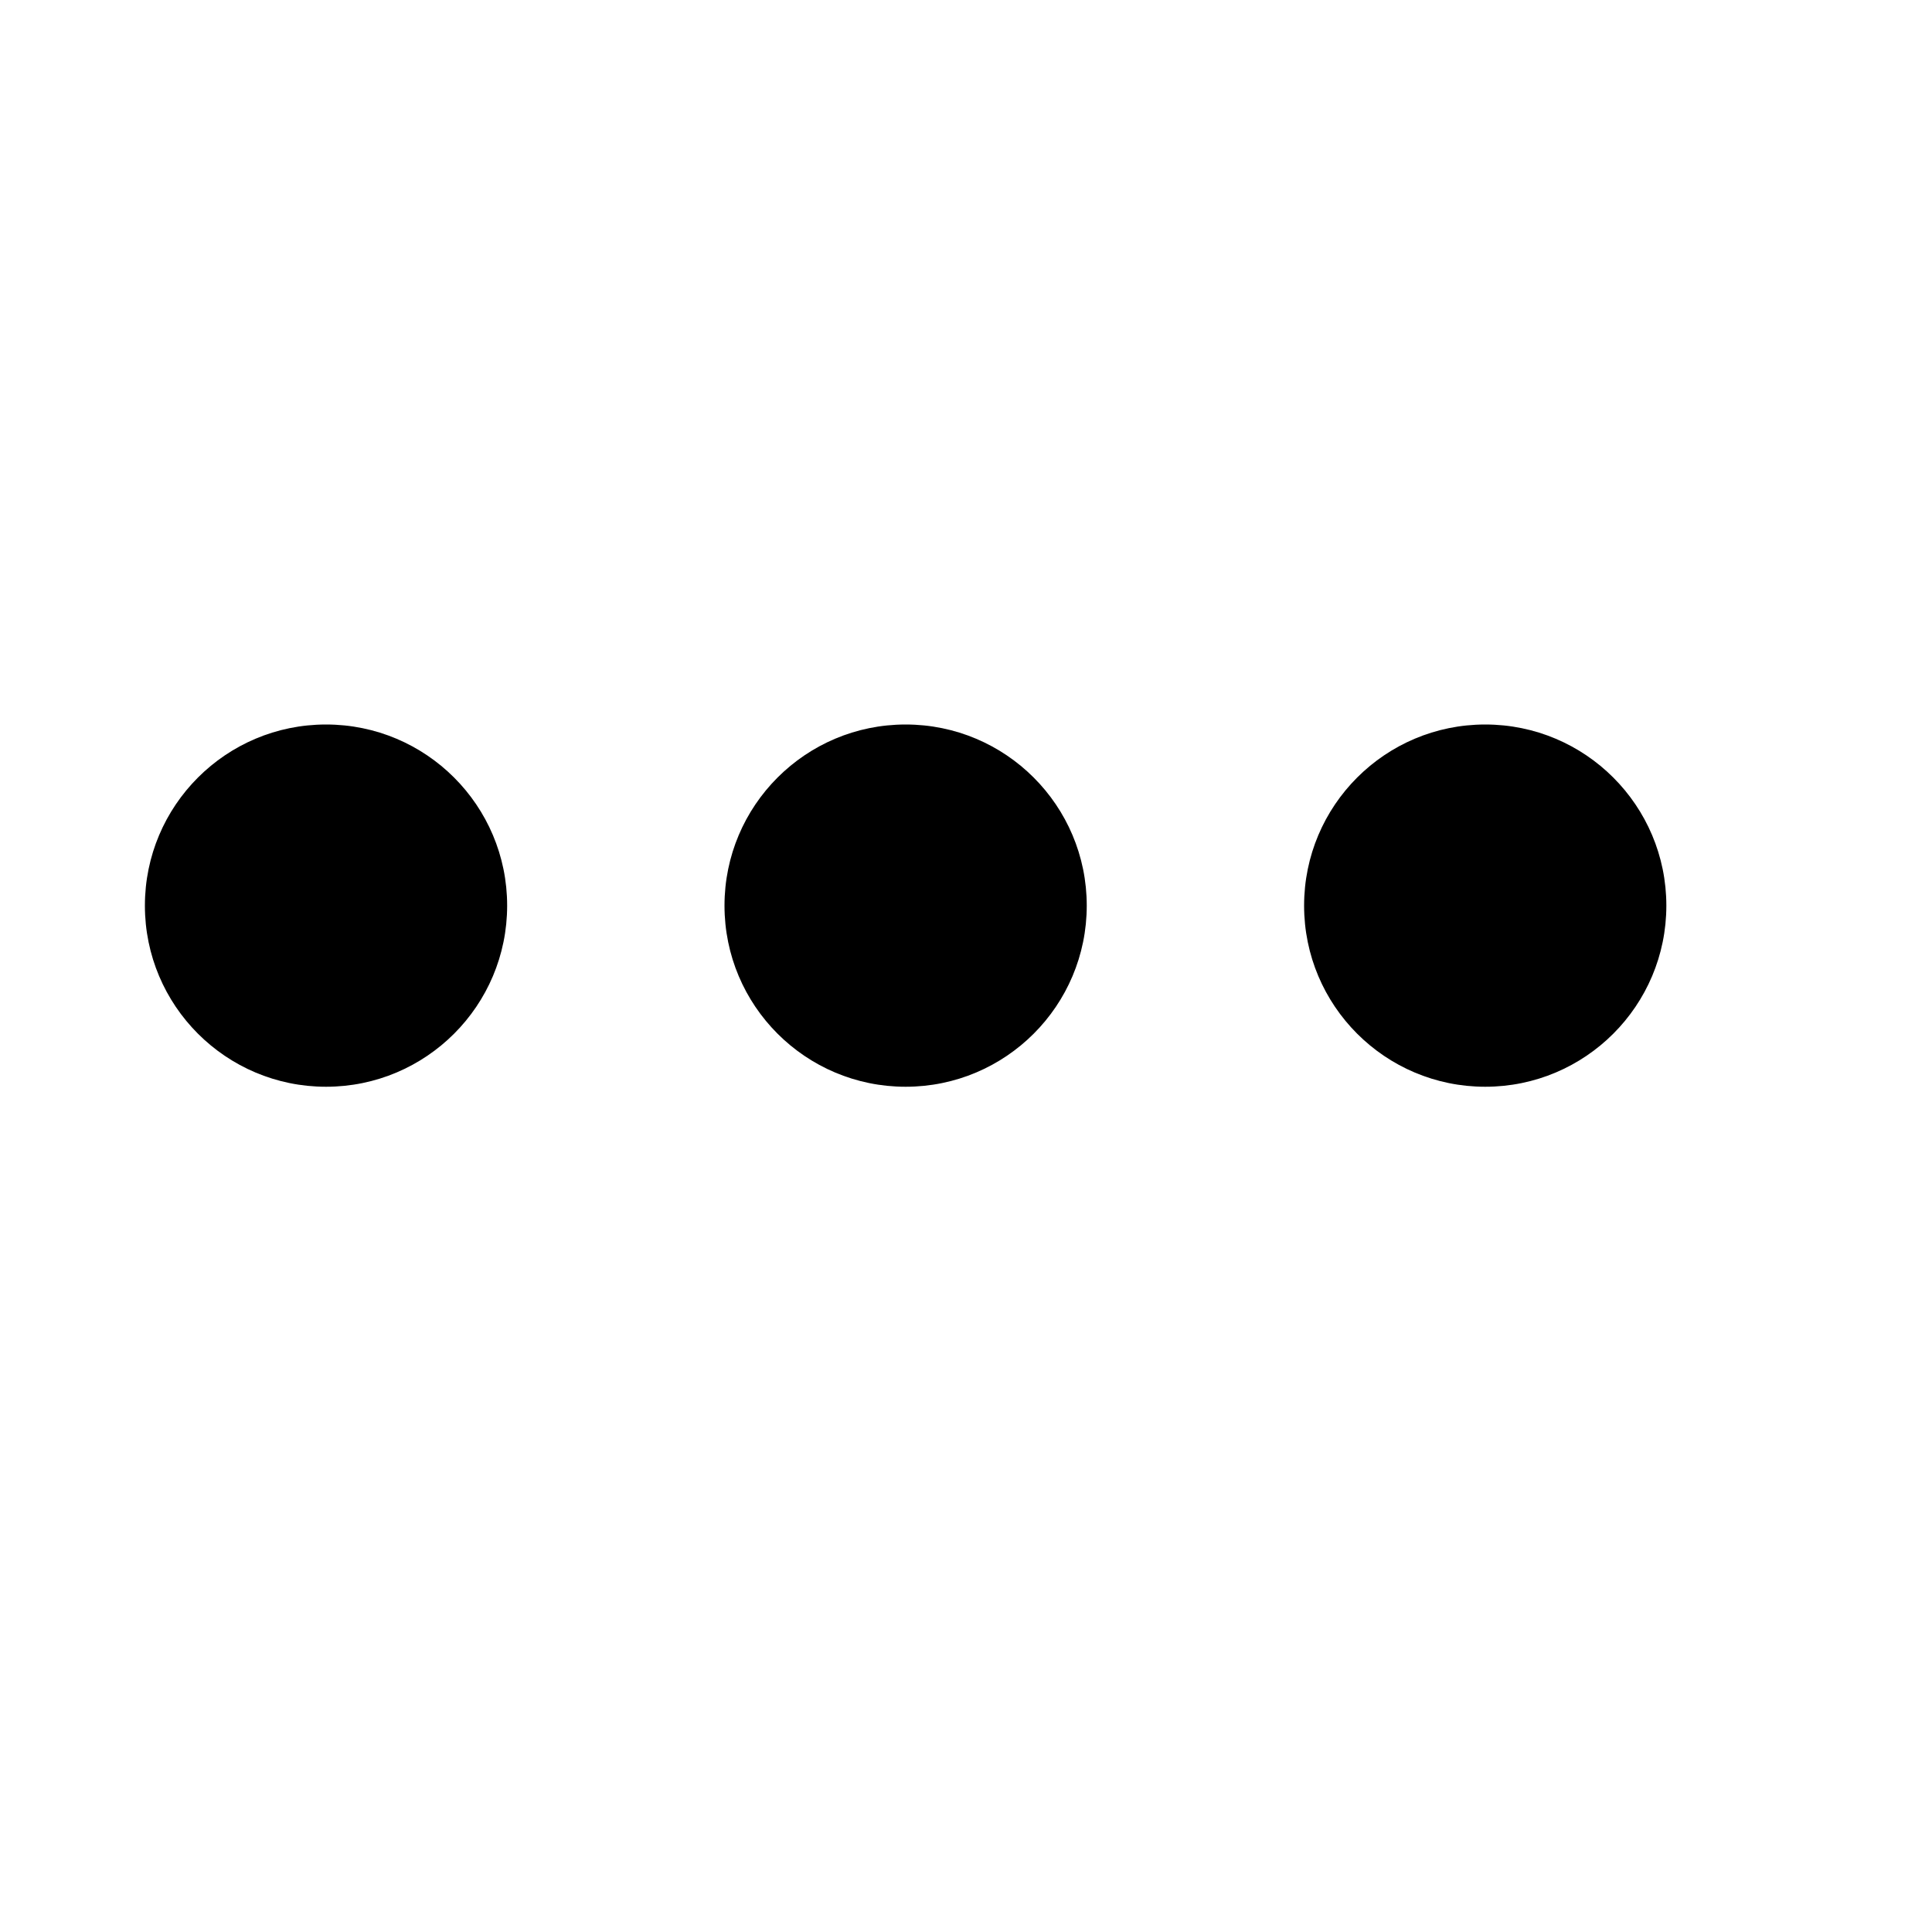
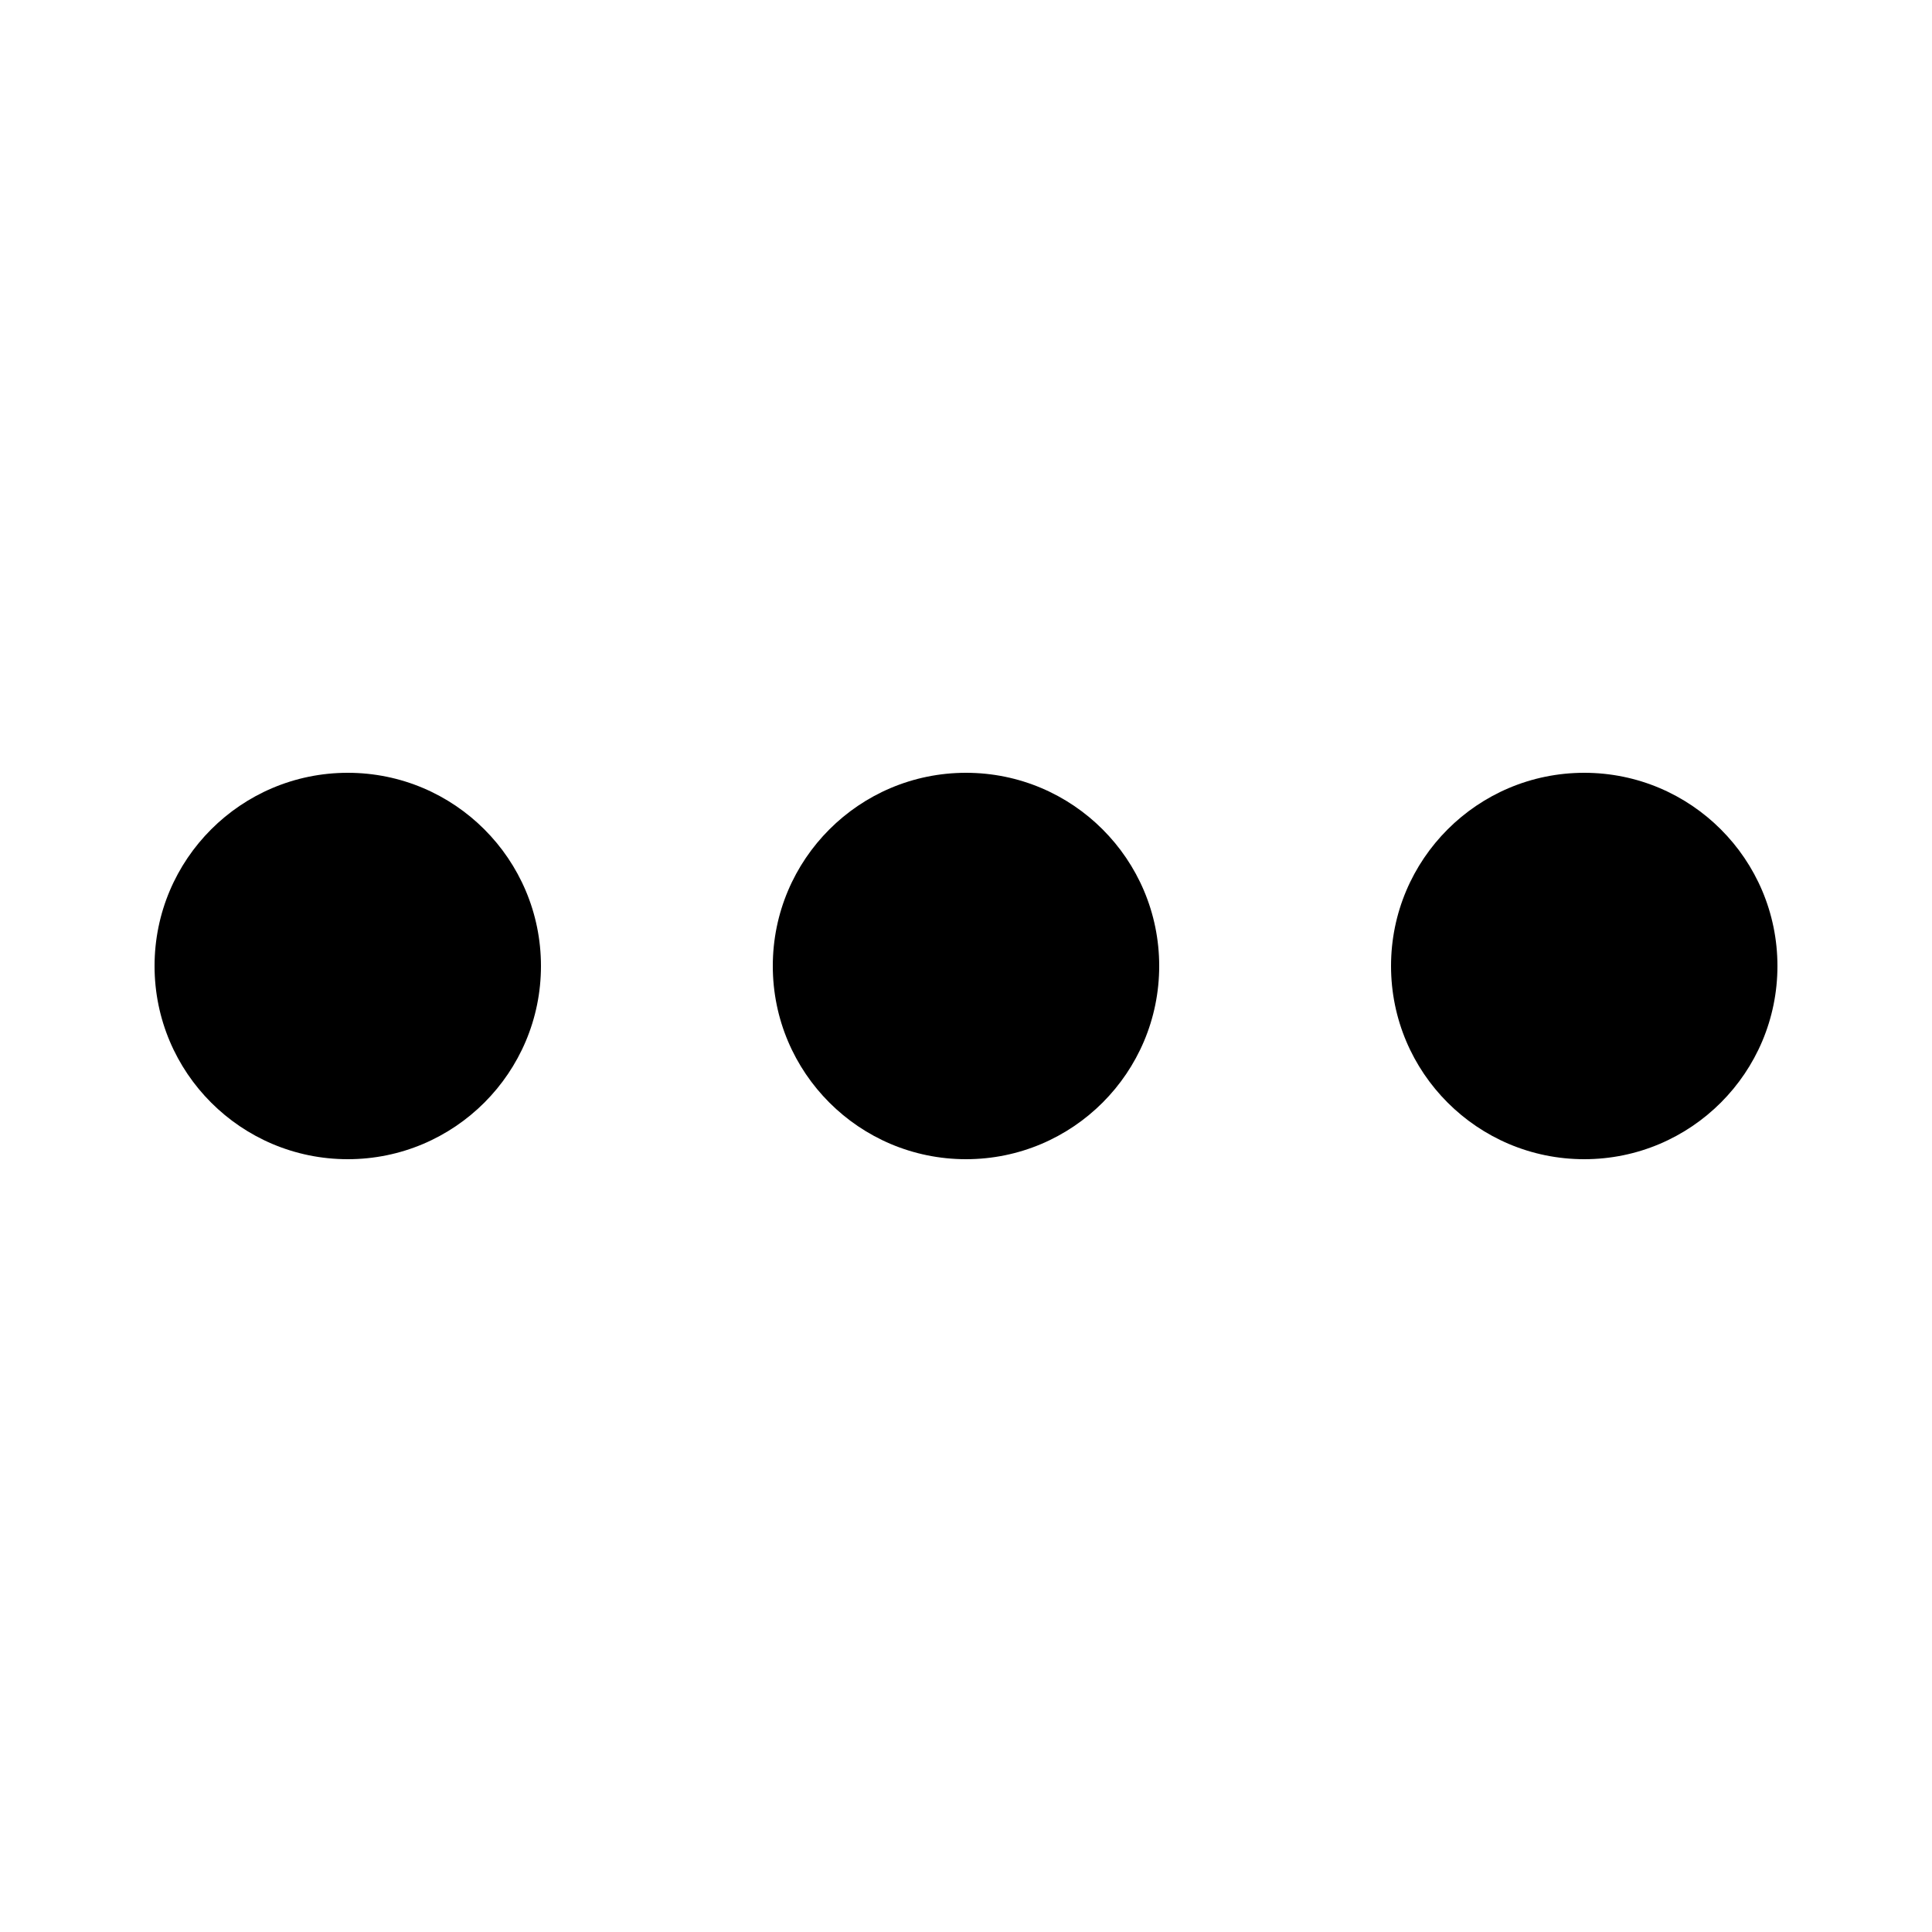
- <svg xmlns="http://www.w3.org/2000/svg" class="hidden" preserveAspectRatio="xMidYMin" viewBox="0 0 32 32" id="three-dots">
-   <path d="M8.4 15a3 3 0 1 1-6 0 3 3 0 0 1 6 0Zm6.6-3a3 3 0 1 0 0 6 3 3 0 0 0 0-6Zm6.6 3a3 3 0 1 1 6 0 3 3 0 0 1-6 0Z" />
+ <svg xmlns="http://www.w3.org/2000/svg" id="three-dots" width="32" height="32">
+   <path fill-rule="evenodd" d="M8.96 16a3.2 3.2 0 1 1-6.4 0 3.2 3.2 0 0 1 6.4 0ZM16 12.8a3.2 3.2 0 1 0 0 6.4 3.2 3.2 0 0 0 0-6.4Zm7.04 3.2a3.2 3.2 0 1 1 6.4 0 3.2 3.2 0 0 1-6.4 0Z" clip-rule="evenodd" />
</svg>
